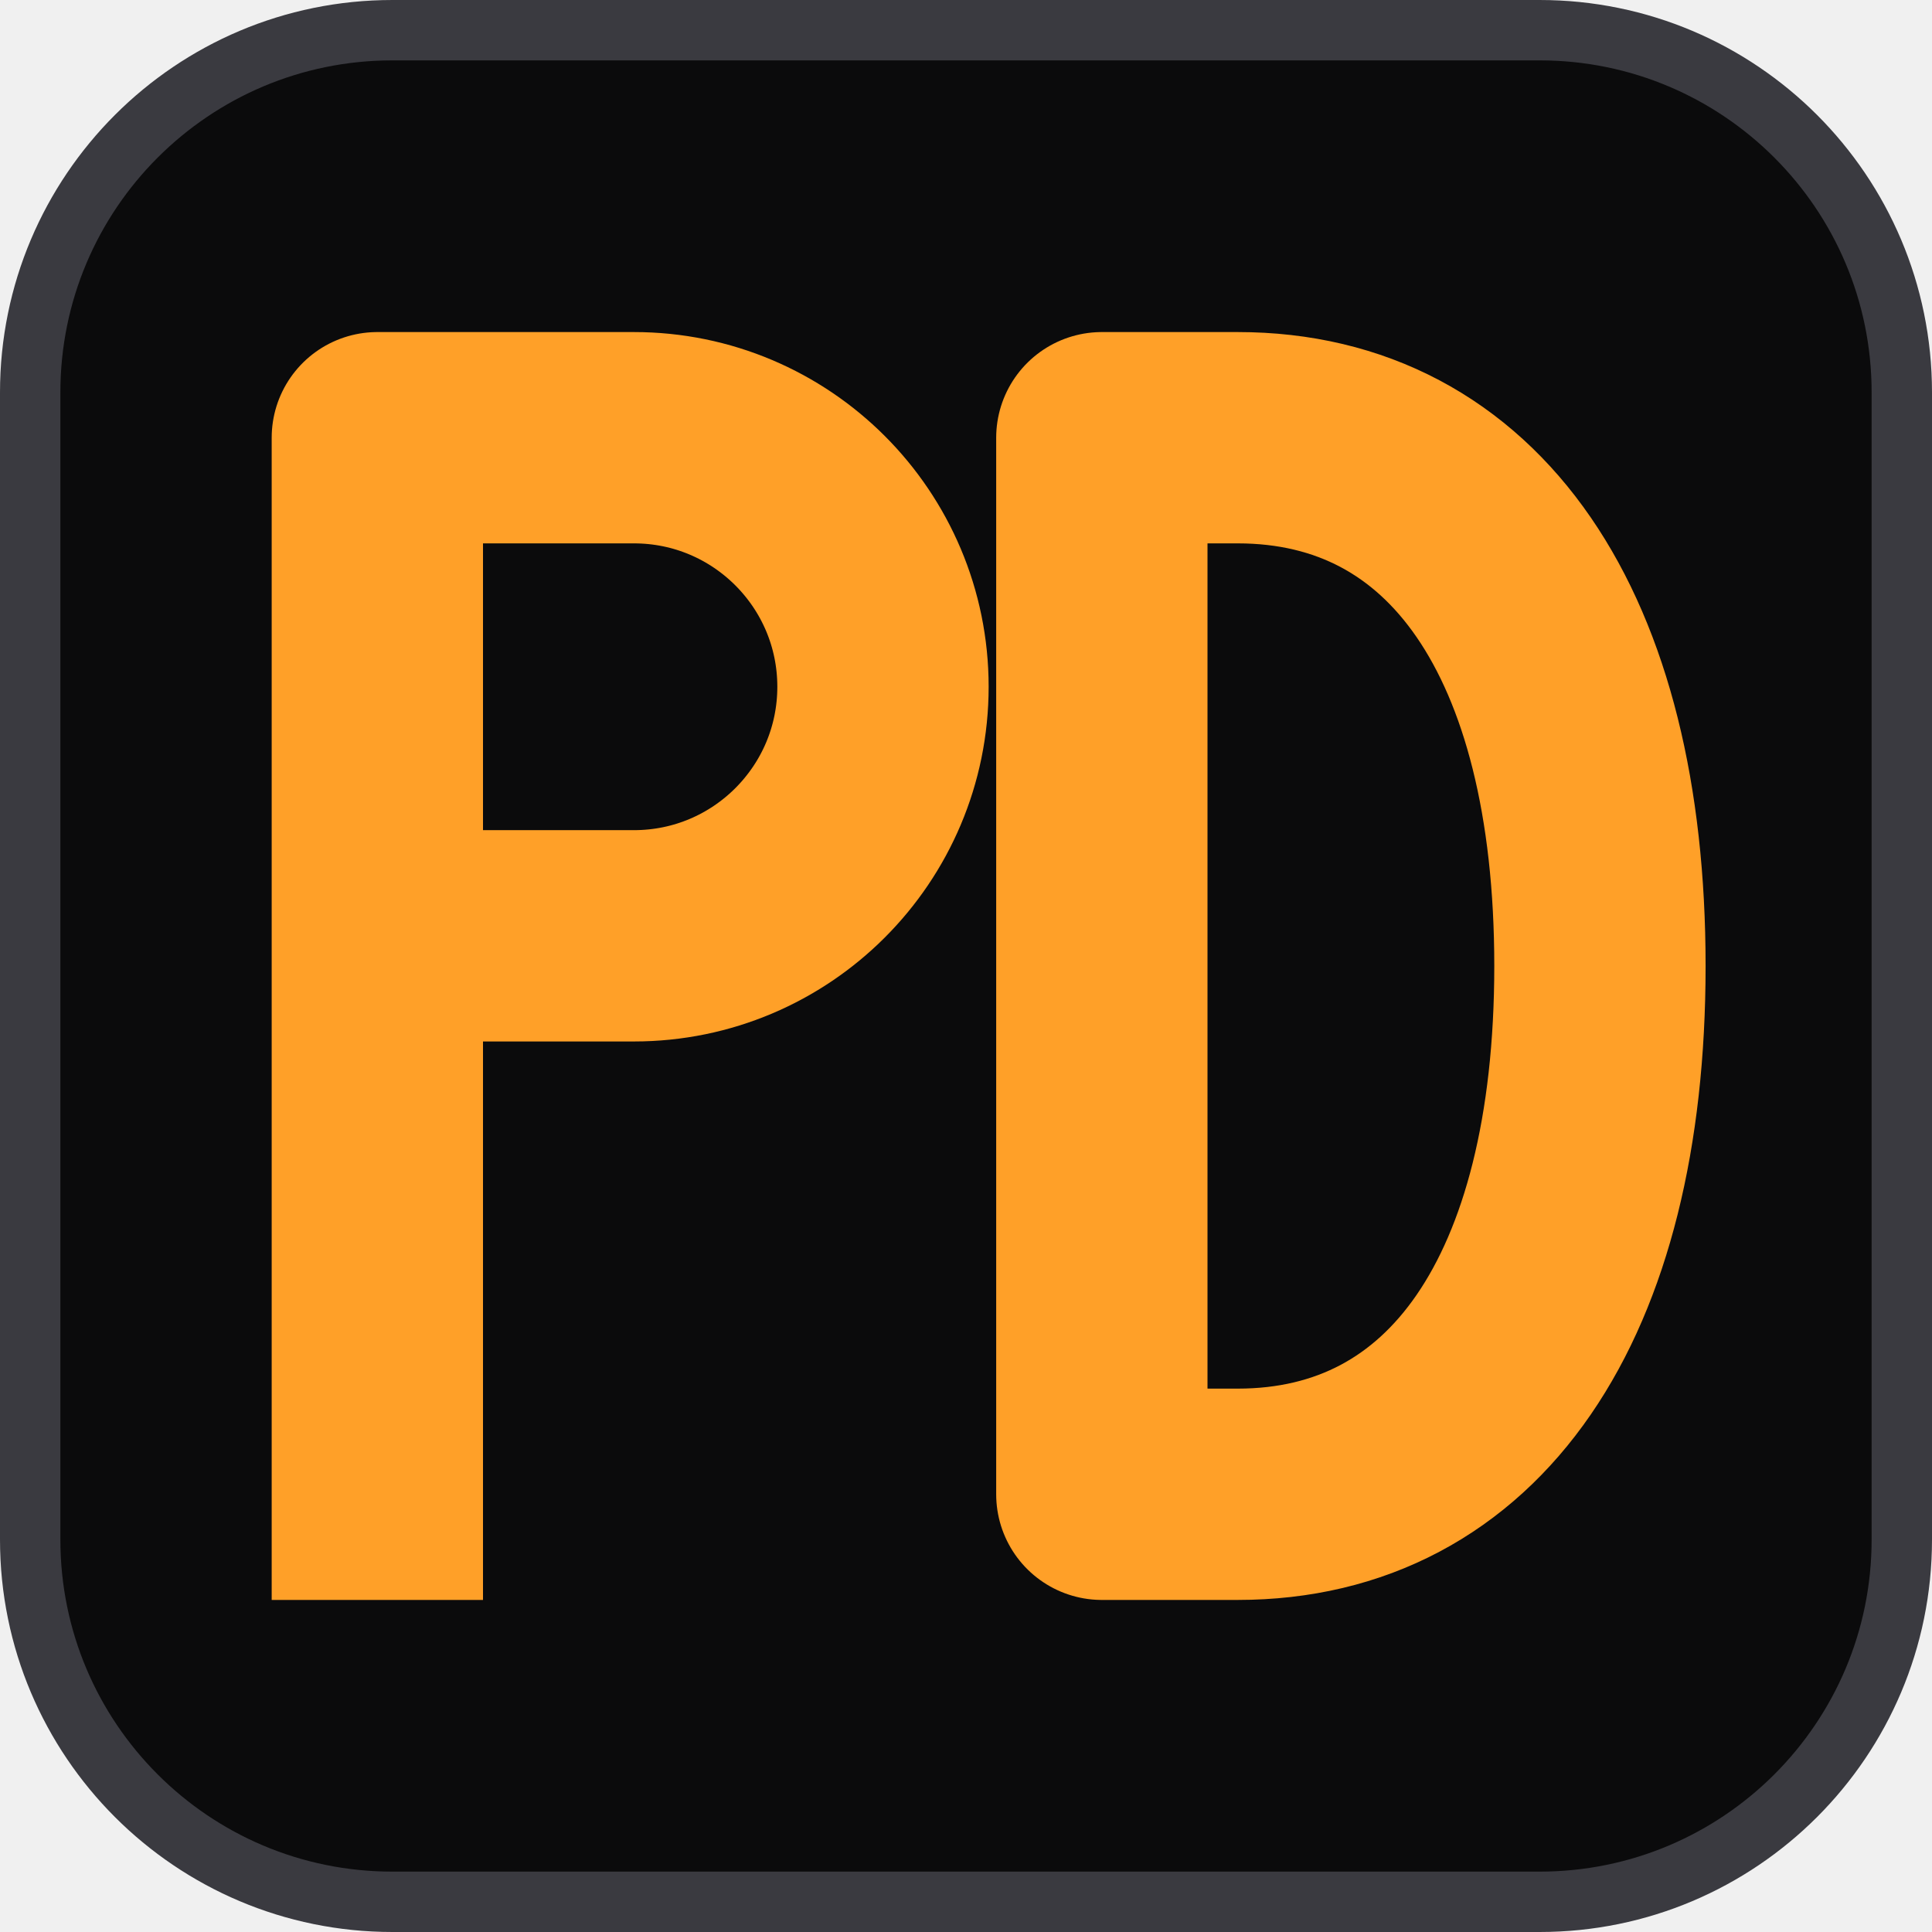
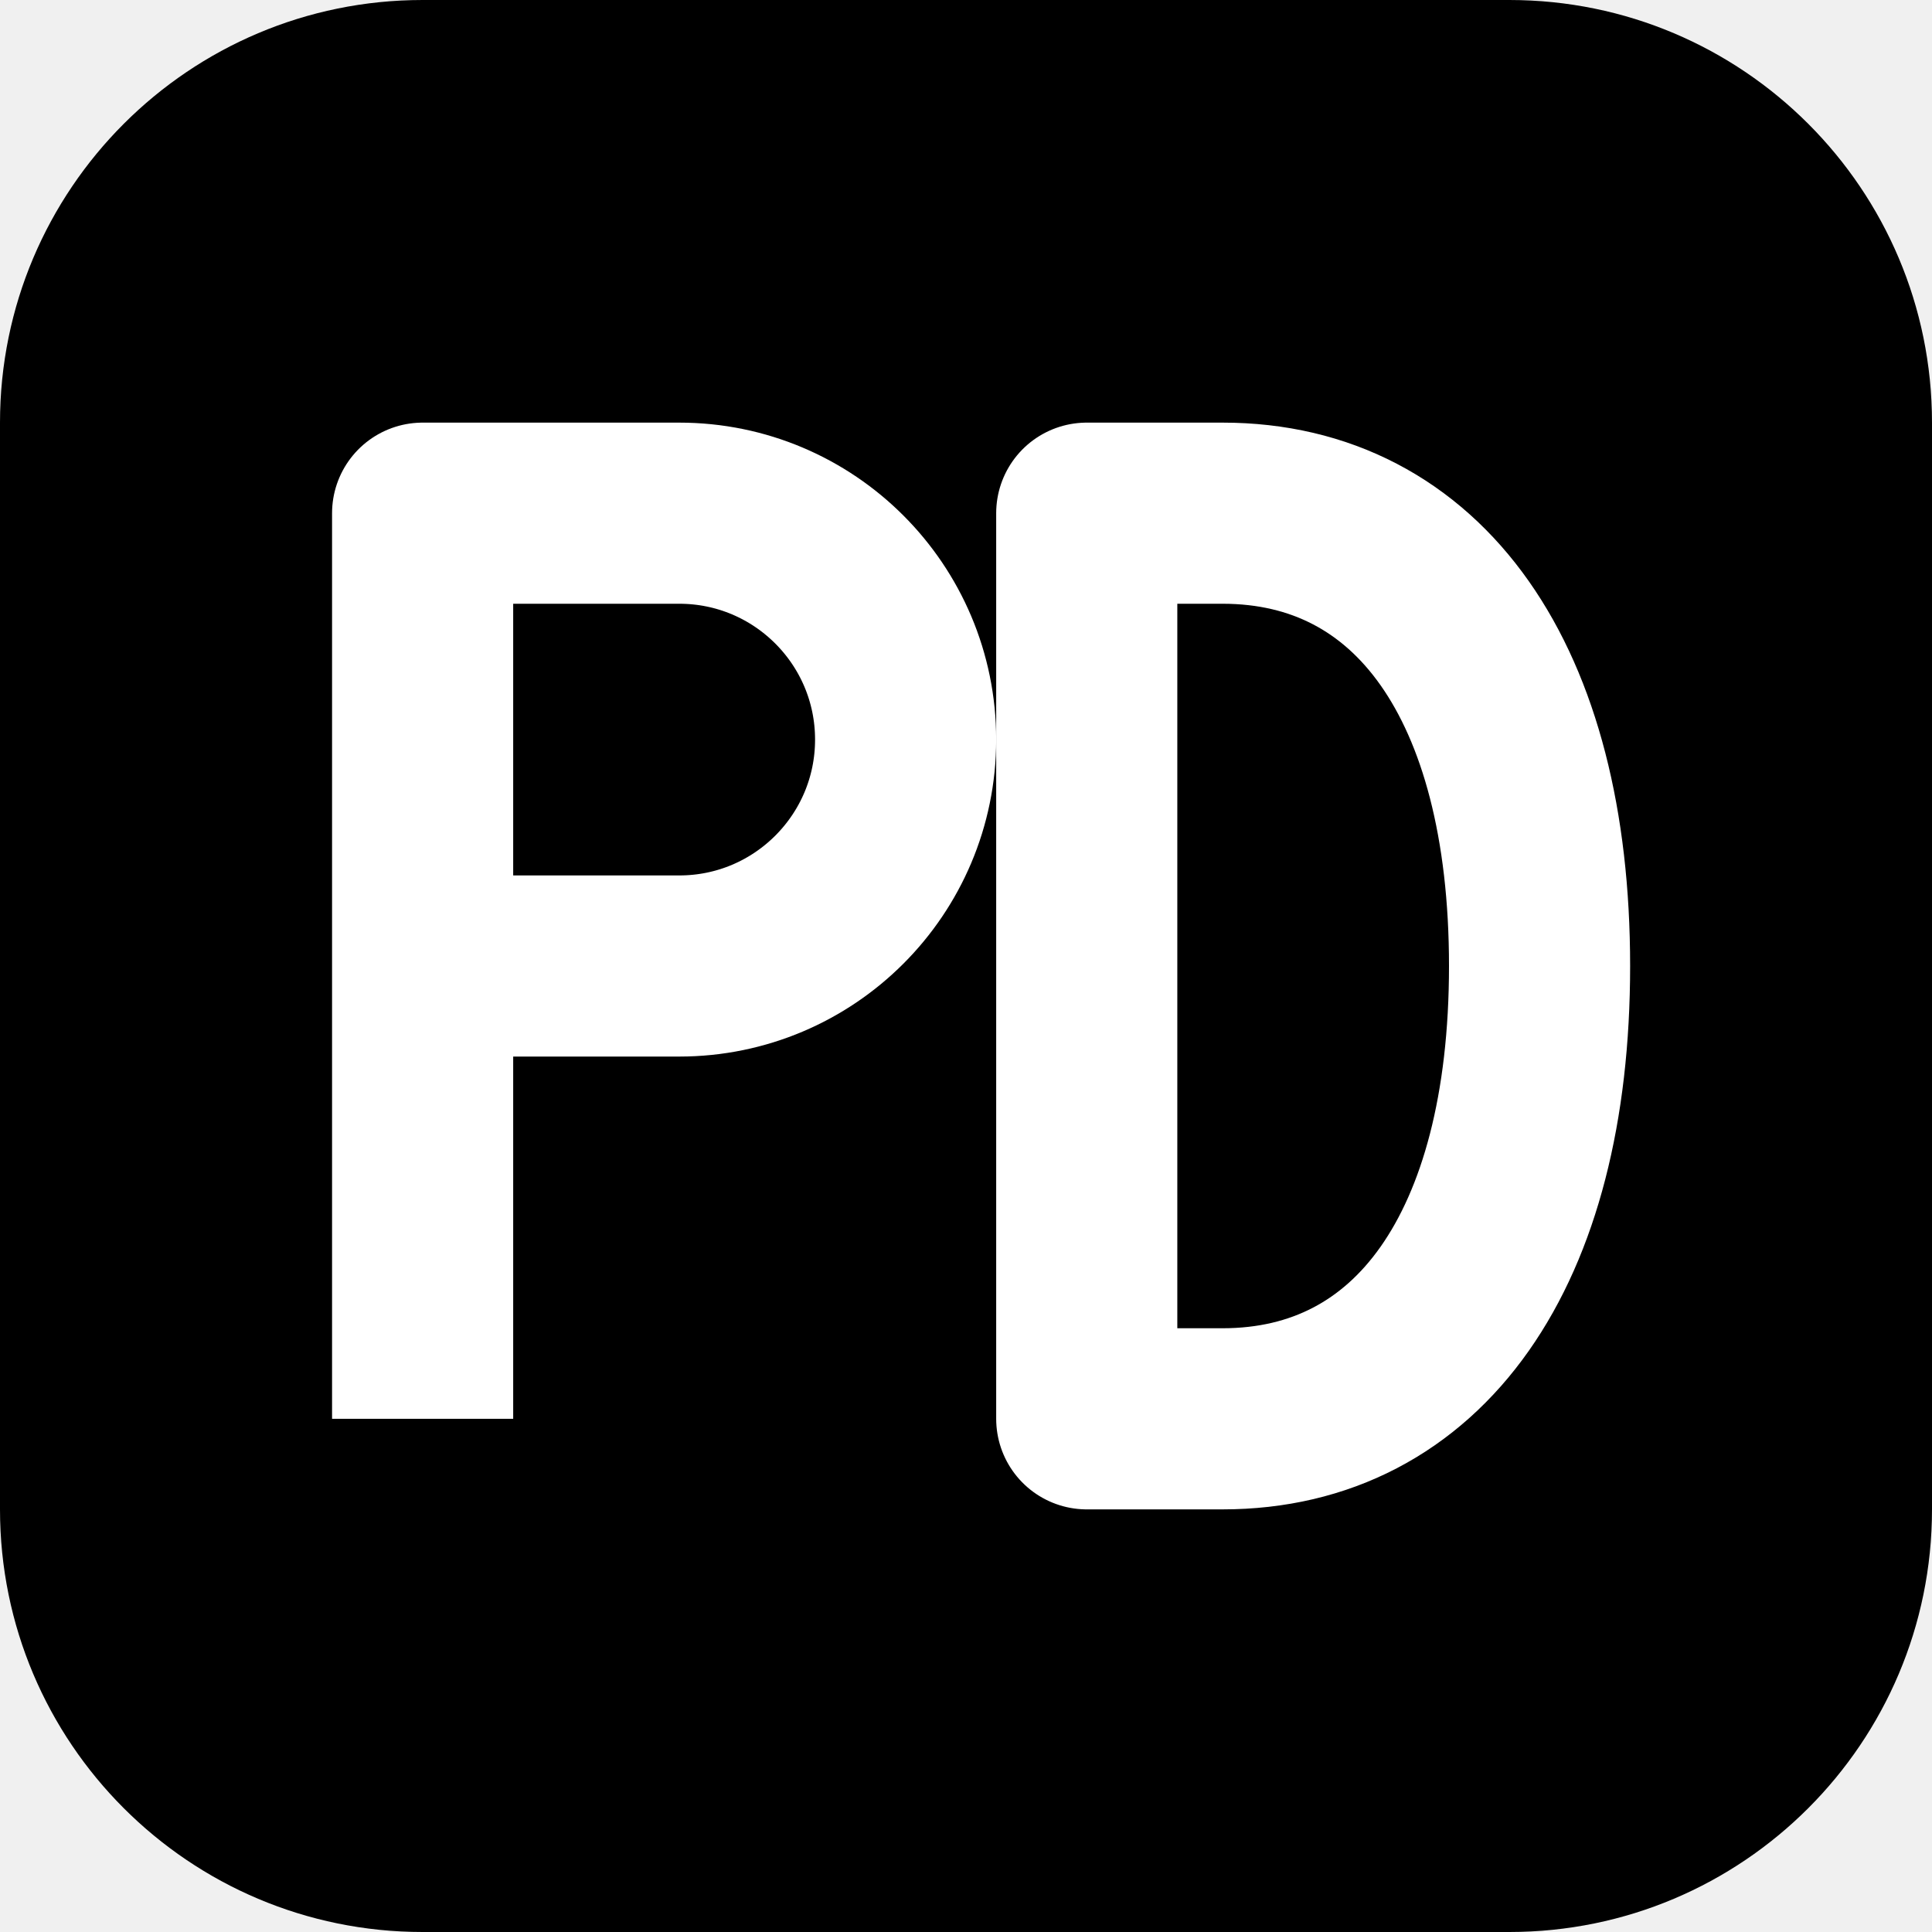
<svg xmlns="http://www.w3.org/2000/svg" viewBox="0 0 64 64">
-   <rect x="1" y="1" width="62" height="62" rx="12" fill="#0b0b0c" stroke="#3a3a40" stroke-width="2" />
-   <g fill="none" stroke="#ffa028" stroke-width="7" stroke-linejoin="round" stroke-linecap="square">
-     <path d="M12.5 49.5V14.5H21a8.25 8.25 0 0 1 0 16.5h-8.5" />
-     <path d="M36.5 14.5v35h4.5c7.5 0 12-6.5 12-17.5s-4.5-17.5-12-17.5z" />
+   <rect width="64" height="64" rx="14" fill="#000" />
+   <g fill="none" stroke="#fff" stroke-width="6" stroke-linejoin="round" stroke-linecap="butt">
+     <path d="M14 47V17h8.5a7.5 7.5 0 0 1 0 15H14" />
+     <path d="M36 17v30h4.5c6.5 0 10.5-5.6 10.5-15s-4-15-10.5-15z" />
  </g>
</svg>
